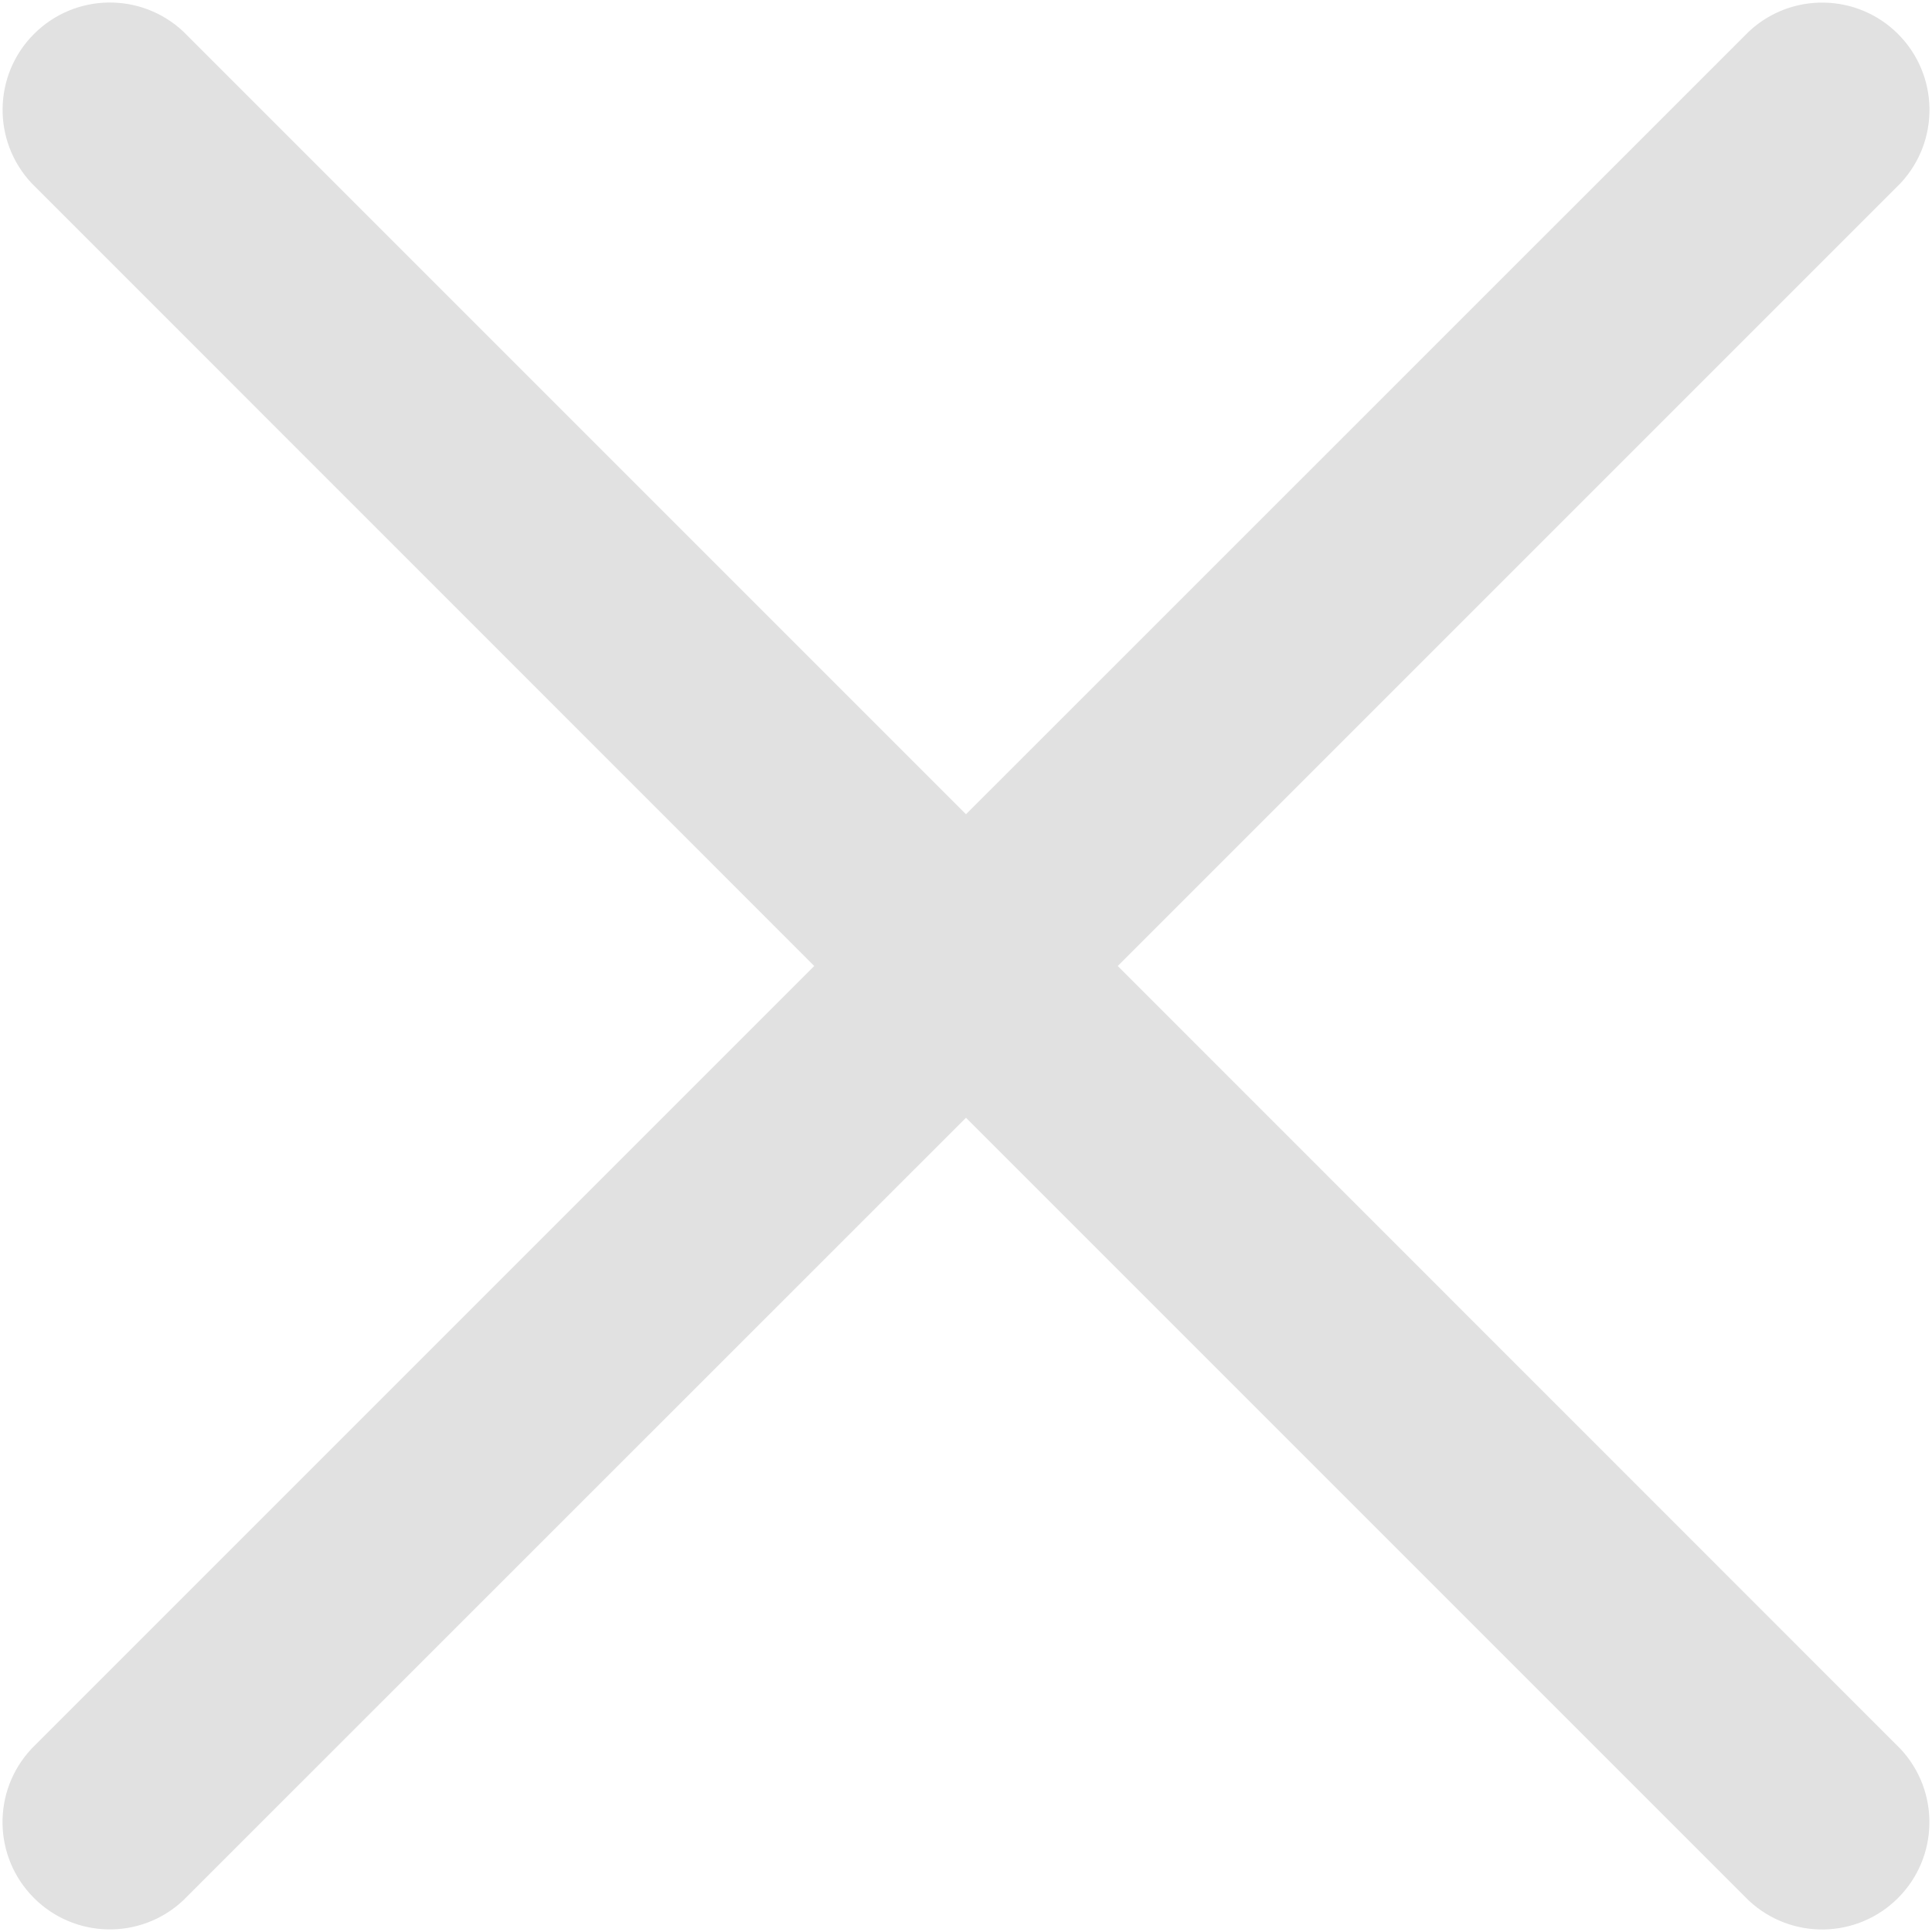
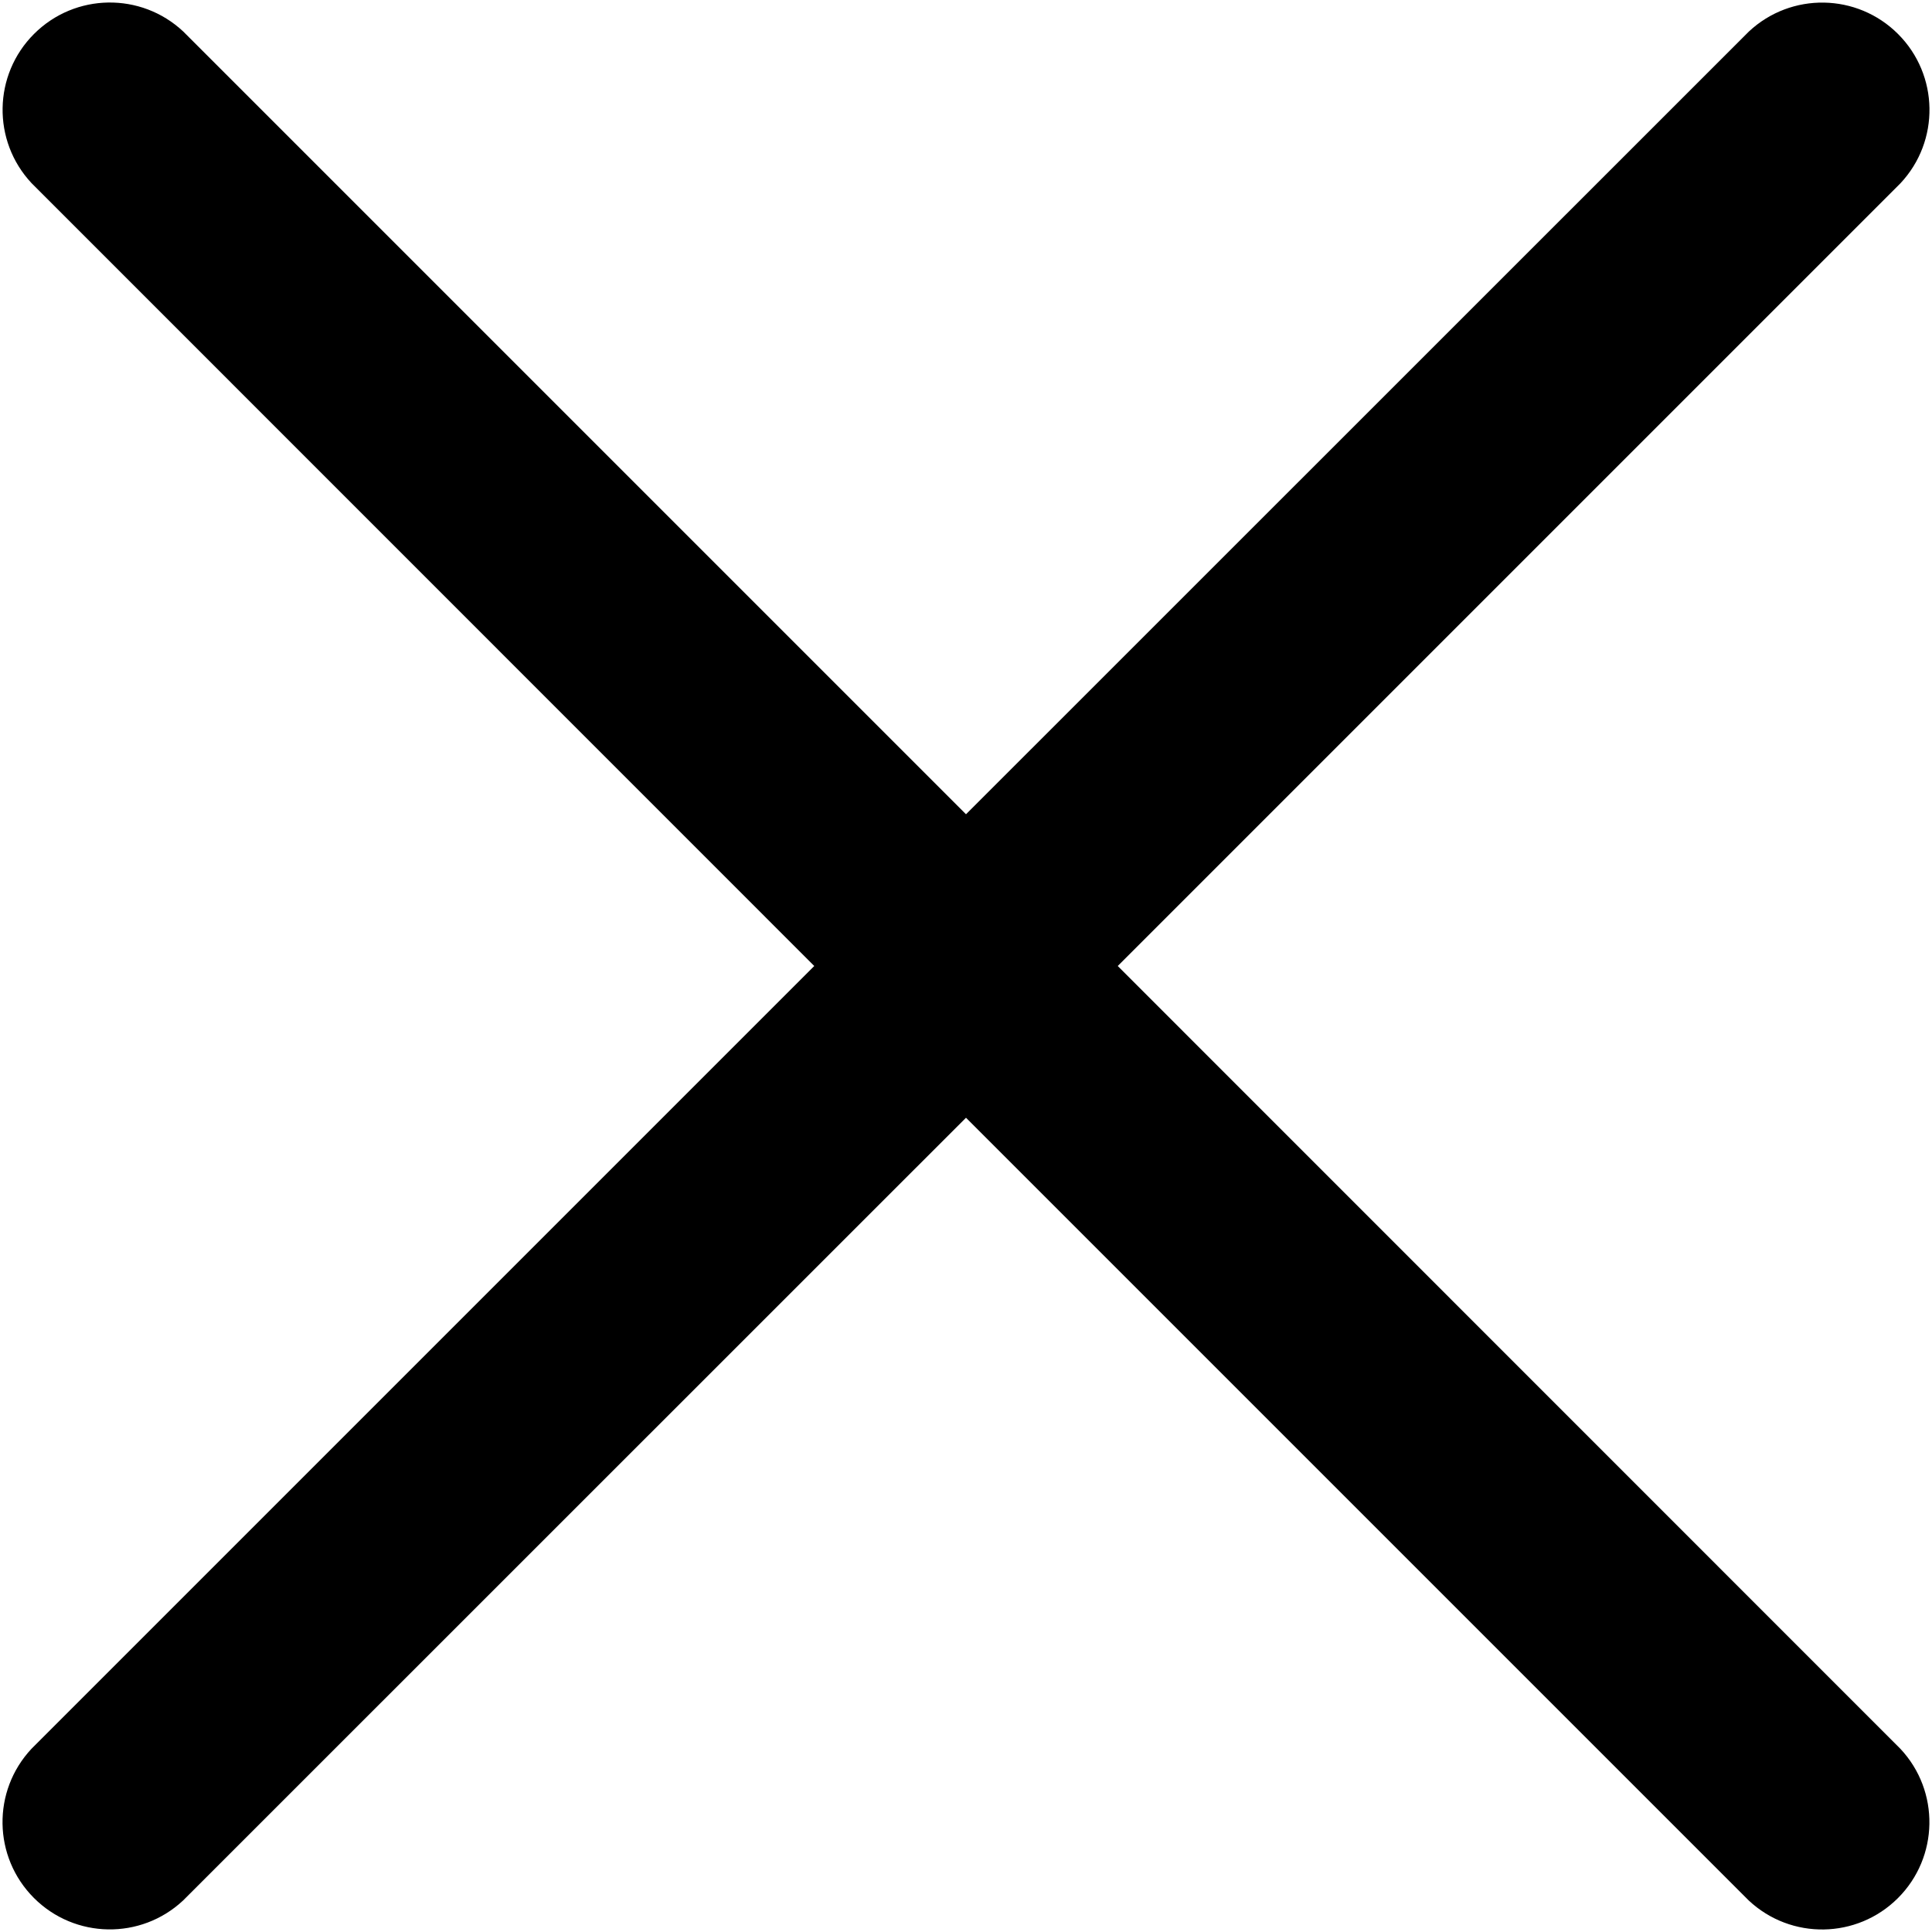
<svg xmlns="http://www.w3.org/2000/svg" width="13" height="13" viewBox="0 0 13 13">
-   <path fill="#E1E1E1" fill-rule="nonzero" d="M6.5 5.479L1.233.212a.722.722 0 0 0-1.021 1.02L5.479 6.5.212 11.767a.722.722 0 0 0 1.02 1.021L6.5 7.521l5.267 5.267a.722.722 0 0 0 1.021-1.02L7.521 6.5l5.267-5.267a.722.722 0 0 0-1.02-1.021L6.5 5.479z" />
+   <path fill="currentColor" fill-rule="nonzero" d="M6.5 5.479L1.233.212a.722.722 0 0 0-1.021 1.02L5.479 6.5.212 11.767a.722.722 0 0 0 1.02 1.021L6.5 7.521l5.267 5.267a.722.722 0 0 0 1.021-1.02L7.521 6.5l5.267-5.267a.722.722 0 0 0-1.02-1.021L6.5 5.479z" />
</svg>
